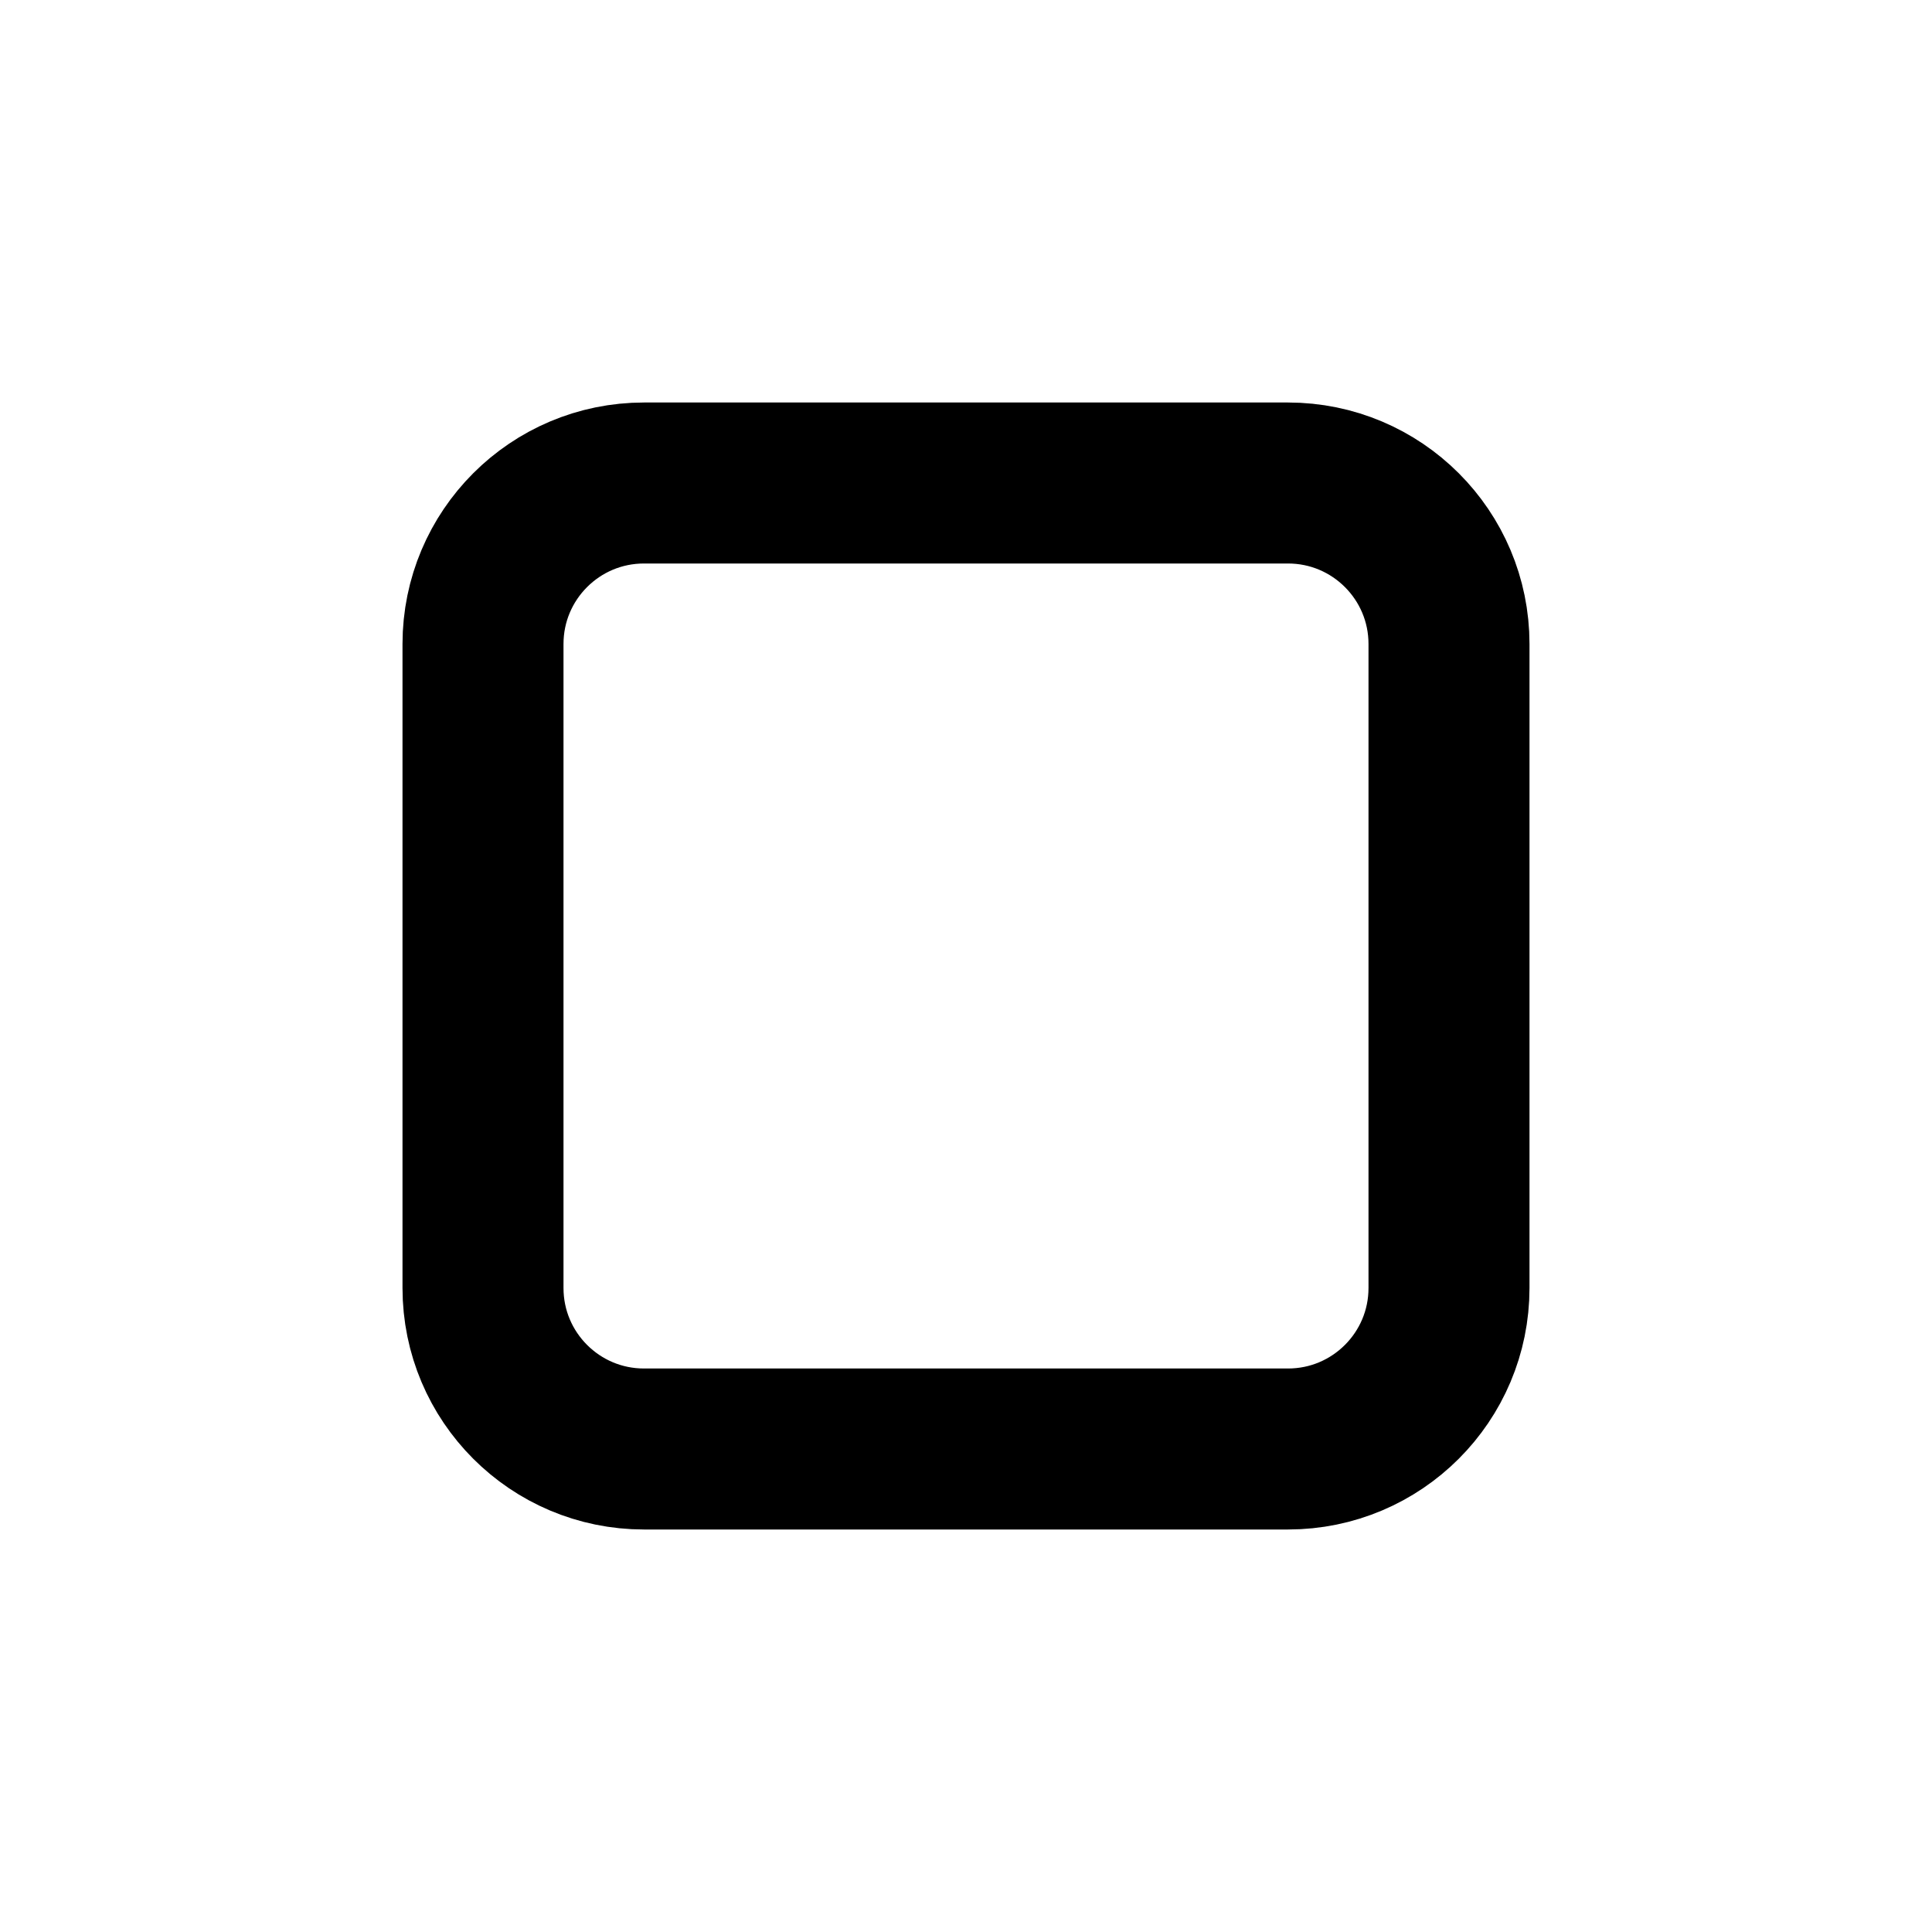
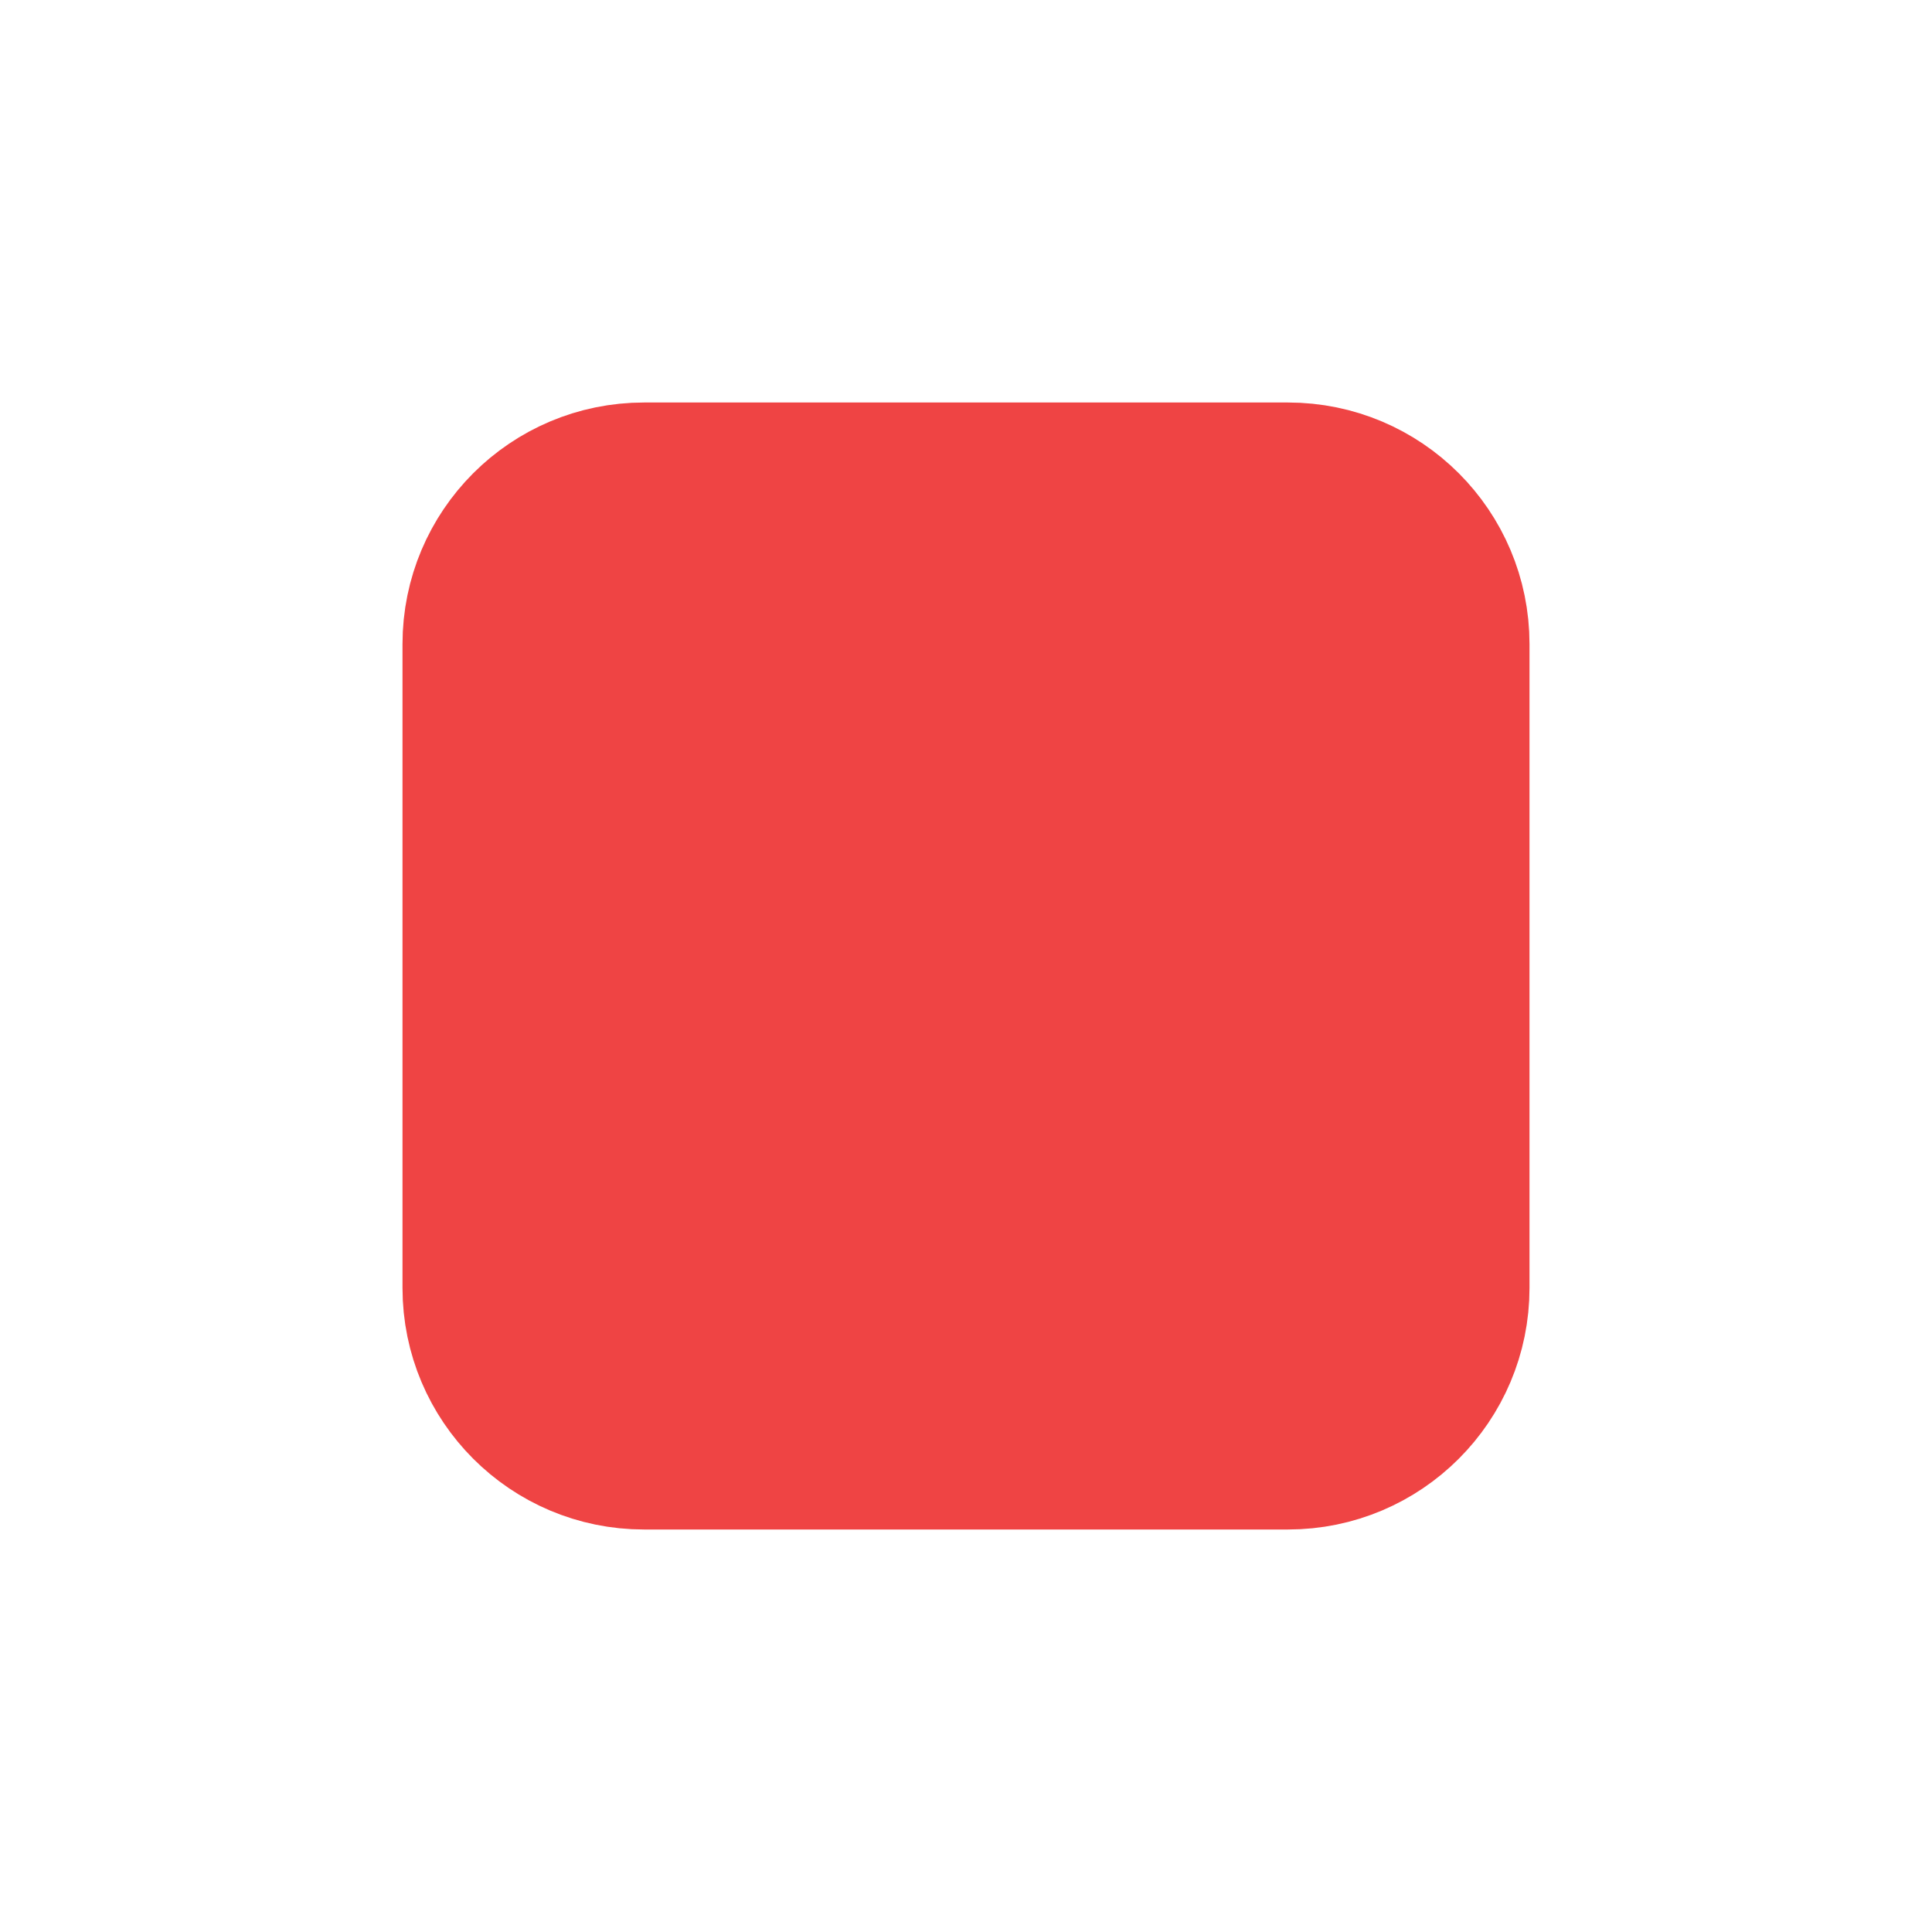
- <svg xmlns="http://www.w3.org/2000/svg" viewBox="0 0 24 24" width="24" height="24" fill="none" stroke="currentColor" stroke-width="2" stroke-linecap="round" stroke-linejoin="round">
-   <rect x="6" y="6" width="12" height="12" rx="2" ry="2" />
+ <svg xmlns="http://www.w3.org/2000/svg" viewBox="0 0 24 24" width="24" height="24" fill="none" stroke="#ef4444" stroke-width="2" stroke-linecap="round" stroke-linejoin="round">
+   <rect x="6" y="6" width="12" height="12" rx="2" ry="2" fill="#ef4444" />
</svg>
